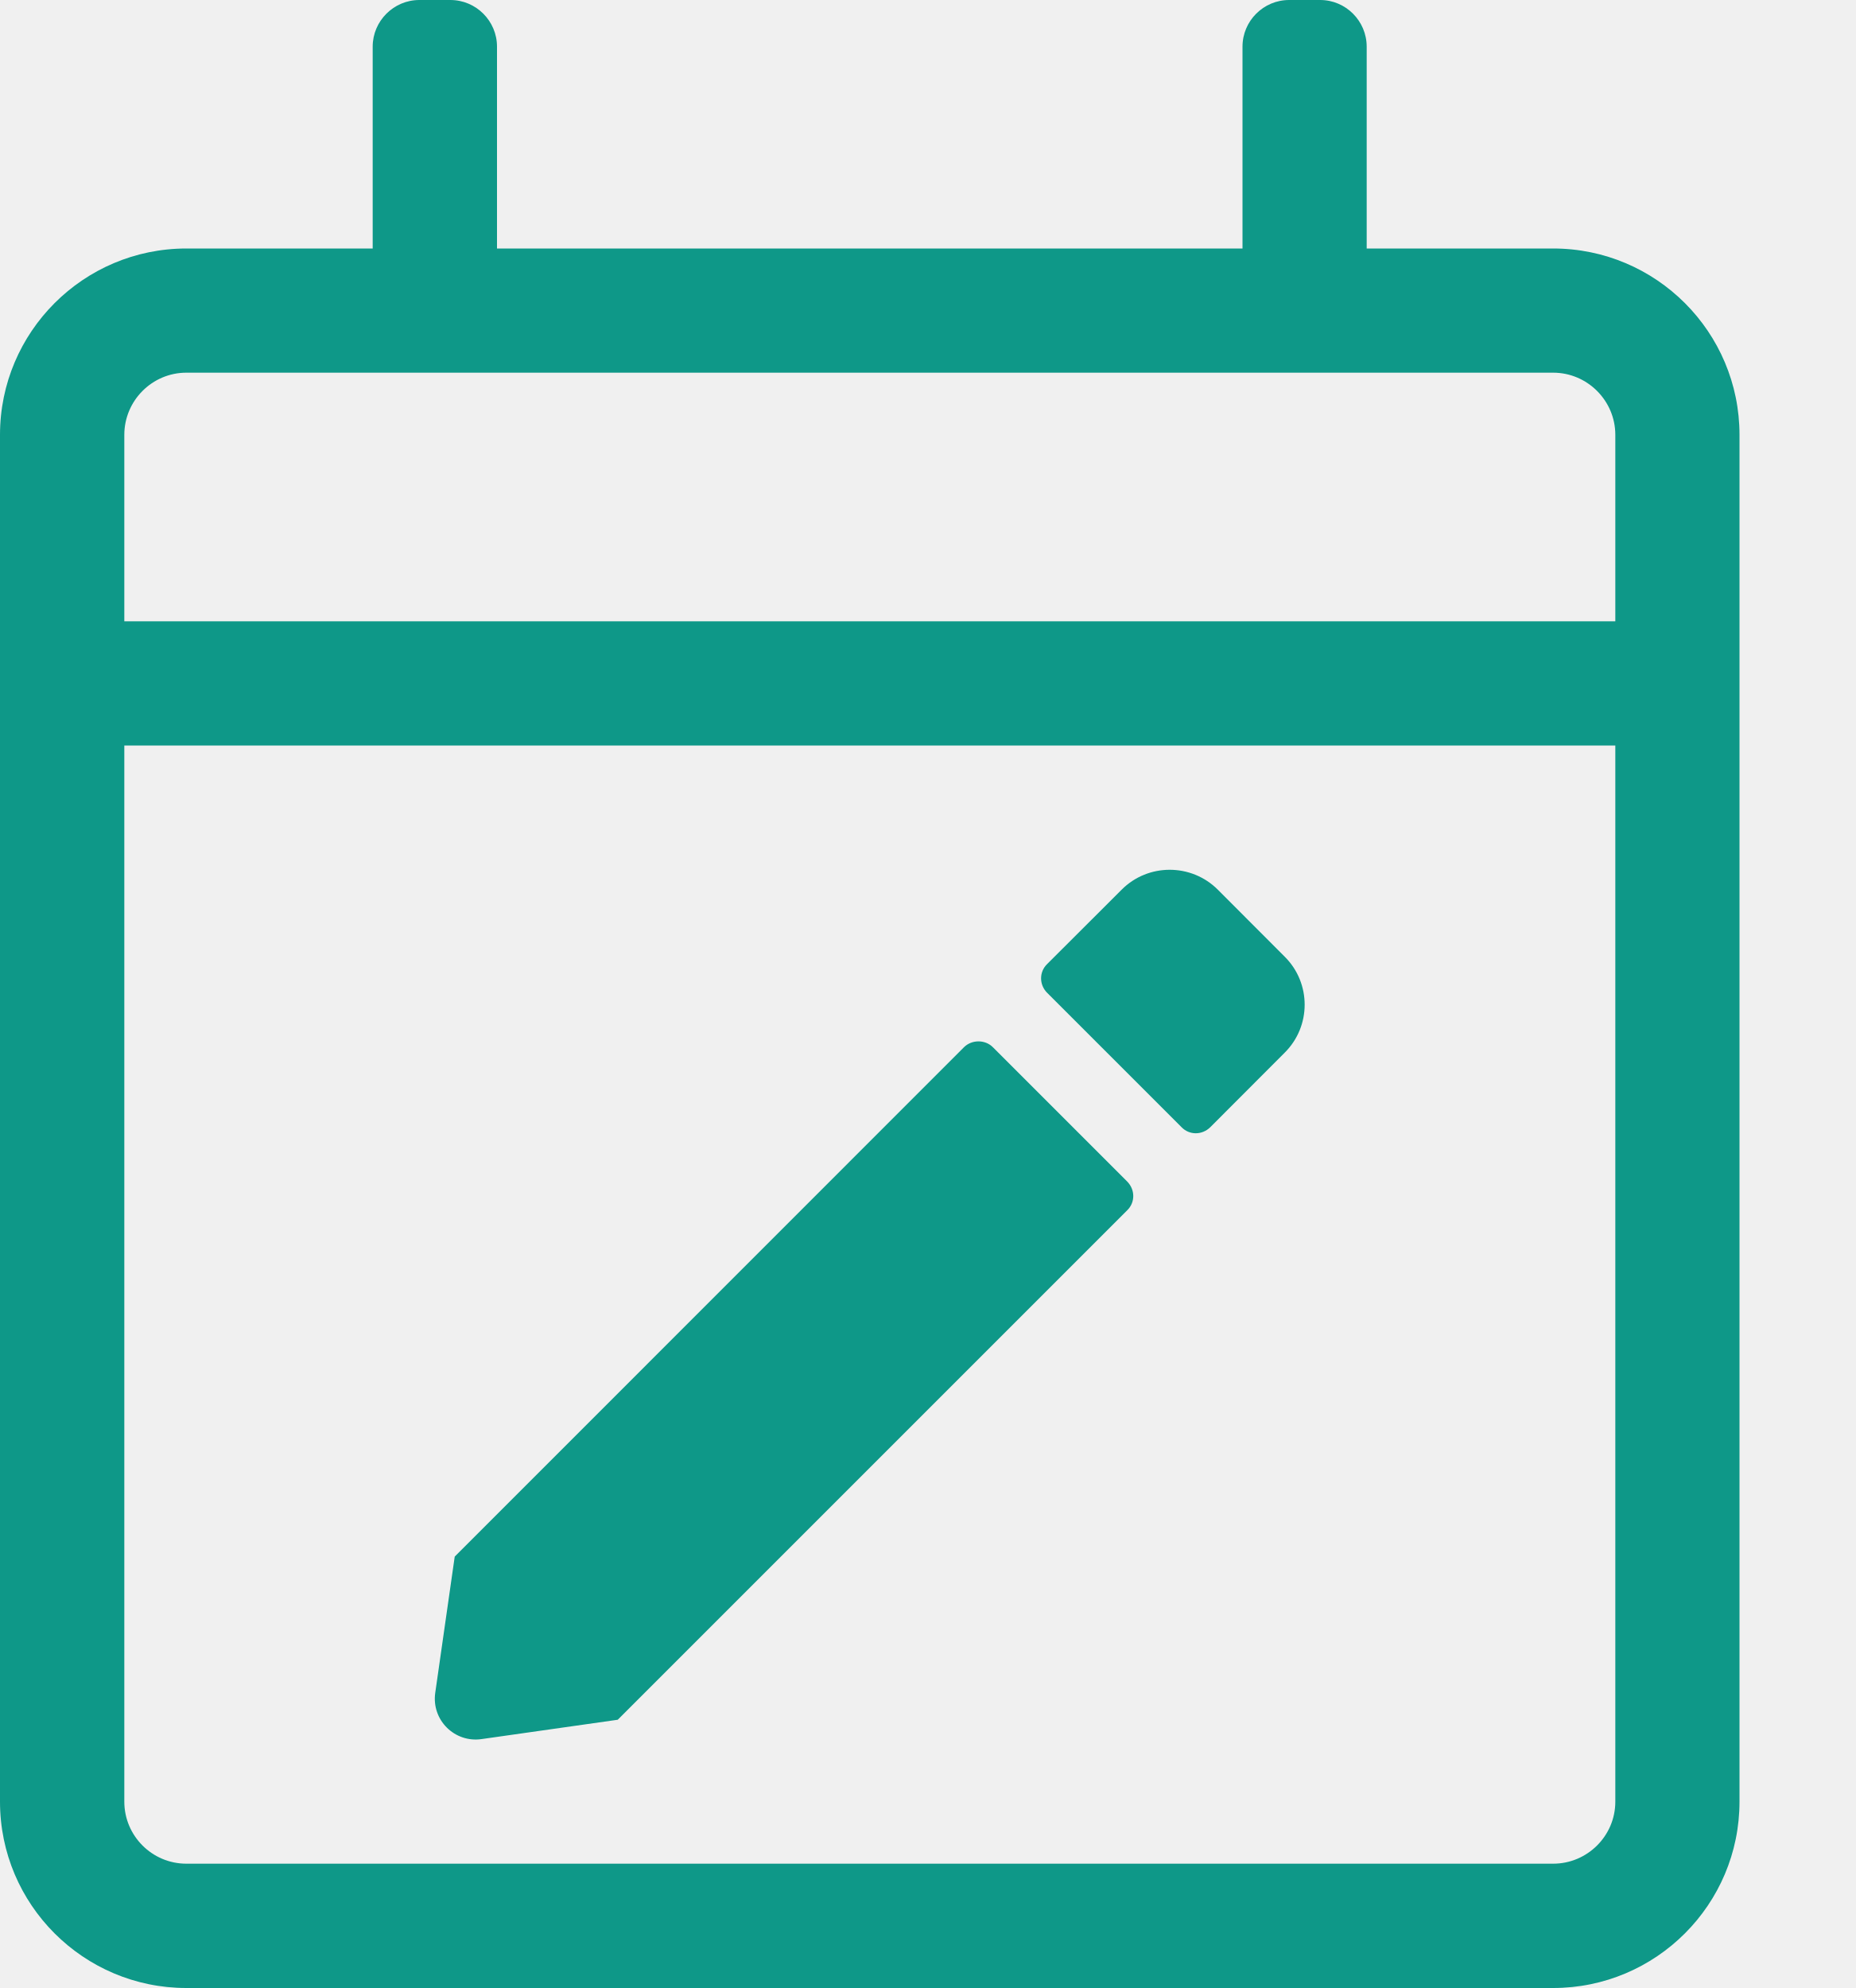
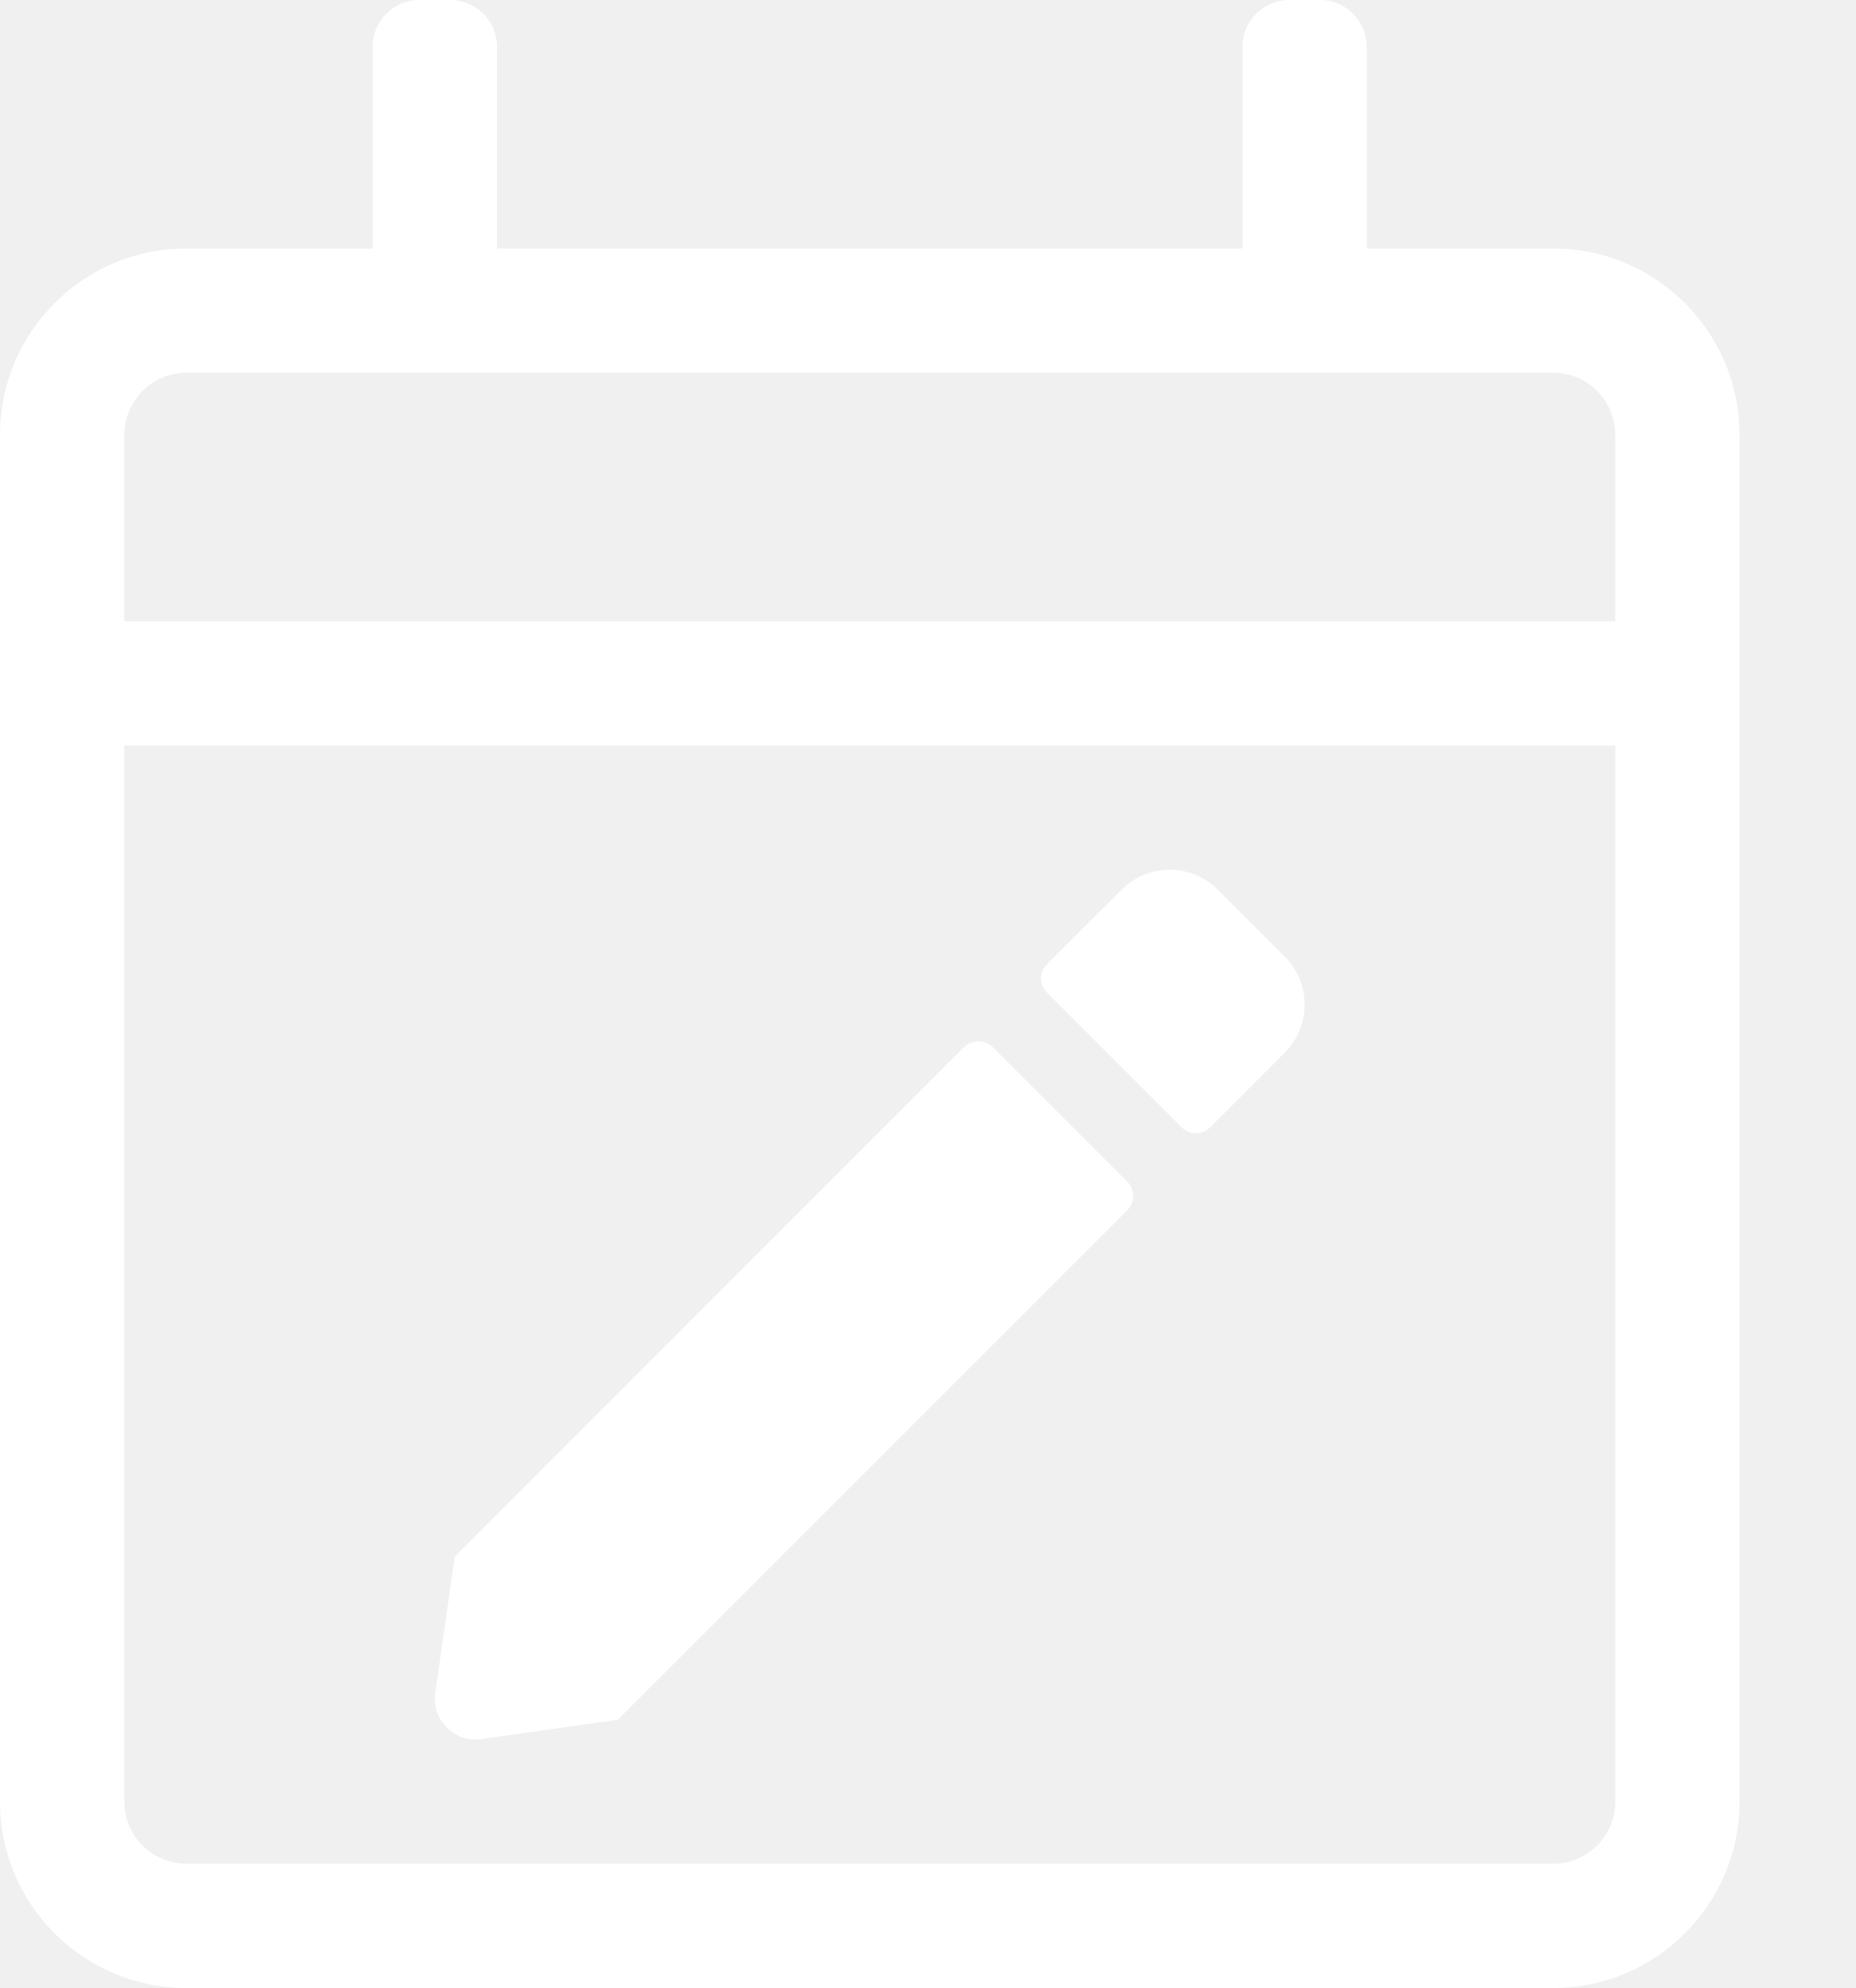
<svg xmlns="http://www.w3.org/2000/svg" width="14" height="15" viewBox="0 0 14 15" fill="none">
  <g clip-path="url(#clip0_4_312)">
-     <path d="M11.719 1.875H10.312V0.352C10.312 0.158 10.154 0 9.961 0H9.727C9.533 0 9.375 0.158 9.375 0.352V1.875H3.75V0.352C3.75 0.158 3.592 0 3.398 0H3.164C2.971 0 2.812 0.158 2.812 0.352V1.875H1.406C0.63 1.875 0 2.505 0 3.281V13.594C0 14.37 0.63 15 1.406 15H11.719C12.495 15 13.125 14.37 13.125 13.594V3.281C13.125 2.505 12.495 1.875 11.719 1.875ZM1.406 2.812H11.719C11.977 2.812 12.188 3.023 12.188 3.281V4.688H0.938V3.281C0.938 3.023 1.148 2.812 1.406 2.812ZM11.719 14.062H1.406C1.148 14.062 0.938 13.852 0.938 13.594V5.625H12.188V13.594C12.188 13.852 11.977 14.062 11.719 14.062ZM7.491 7.901L8.505 8.915C8.566 8.977 8.566 9.073 8.505 9.132L4.661 12.976L3.633 13.122C3.431 13.151 3.255 12.979 3.284 12.773L3.431 11.745L7.274 7.901C7.333 7.843 7.433 7.843 7.491 7.901ZM9.694 7.942L9.132 8.505C9.07 8.566 8.974 8.566 8.915 8.505L7.901 7.491C7.84 7.43 7.84 7.333 7.901 7.274L8.464 6.712C8.663 6.513 8.988 6.513 9.188 6.712L9.694 7.219C9.894 7.418 9.894 7.743 9.694 7.942Z" fill="#0E9888" />
+     <path d="M11.719 1.875H10.312V0.352C10.312 0.158 10.154 0 9.961 0H9.727C9.533 0 9.375 0.158 9.375 0.352V1.875H3.75V0.352C3.75 0.158 3.592 0 3.398 0H3.164C2.971 0 2.812 0.158 2.812 0.352V1.875H1.406C0.63 1.875 0 2.505 0 3.281V13.594C0 14.37 0.63 15 1.406 15H11.719C12.495 15 13.125 14.37 13.125 13.594V3.281C13.125 2.505 12.495 1.875 11.719 1.875ZM1.406 2.812H11.719C11.977 2.812 12.188 3.023 12.188 3.281V4.688H0.938V3.281C0.938 3.023 1.148 2.812 1.406 2.812ZM11.719 14.062H1.406C1.148 14.062 0.938 13.852 0.938 13.594V5.625H12.188V13.594C12.188 13.852 11.977 14.062 11.719 14.062ZM7.491 7.901L8.505 8.915C8.566 8.977 8.566 9.073 8.505 9.132L4.661 12.976L3.633 13.122C3.431 13.151 3.255 12.979 3.284 12.773L3.431 11.745L7.274 7.901C7.333 7.843 7.433 7.843 7.491 7.901ZM9.694 7.942L9.132 8.505C9.07 8.566 8.974 8.566 8.915 8.505L7.901 7.491C7.84 7.43 7.84 7.333 7.901 7.274L8.464 6.712C8.663 6.513 8.988 6.513 9.188 6.712L9.694 7.219C9.894 7.418 9.894 7.743 9.694 7.942Z" fill="#ffffff" />
  </g>
  <defs>
    <clipPath id="clip0_4_312">
      <rect width="13.125" height="15" fill="white" />
    </clipPath>
  </defs>
</svg>
